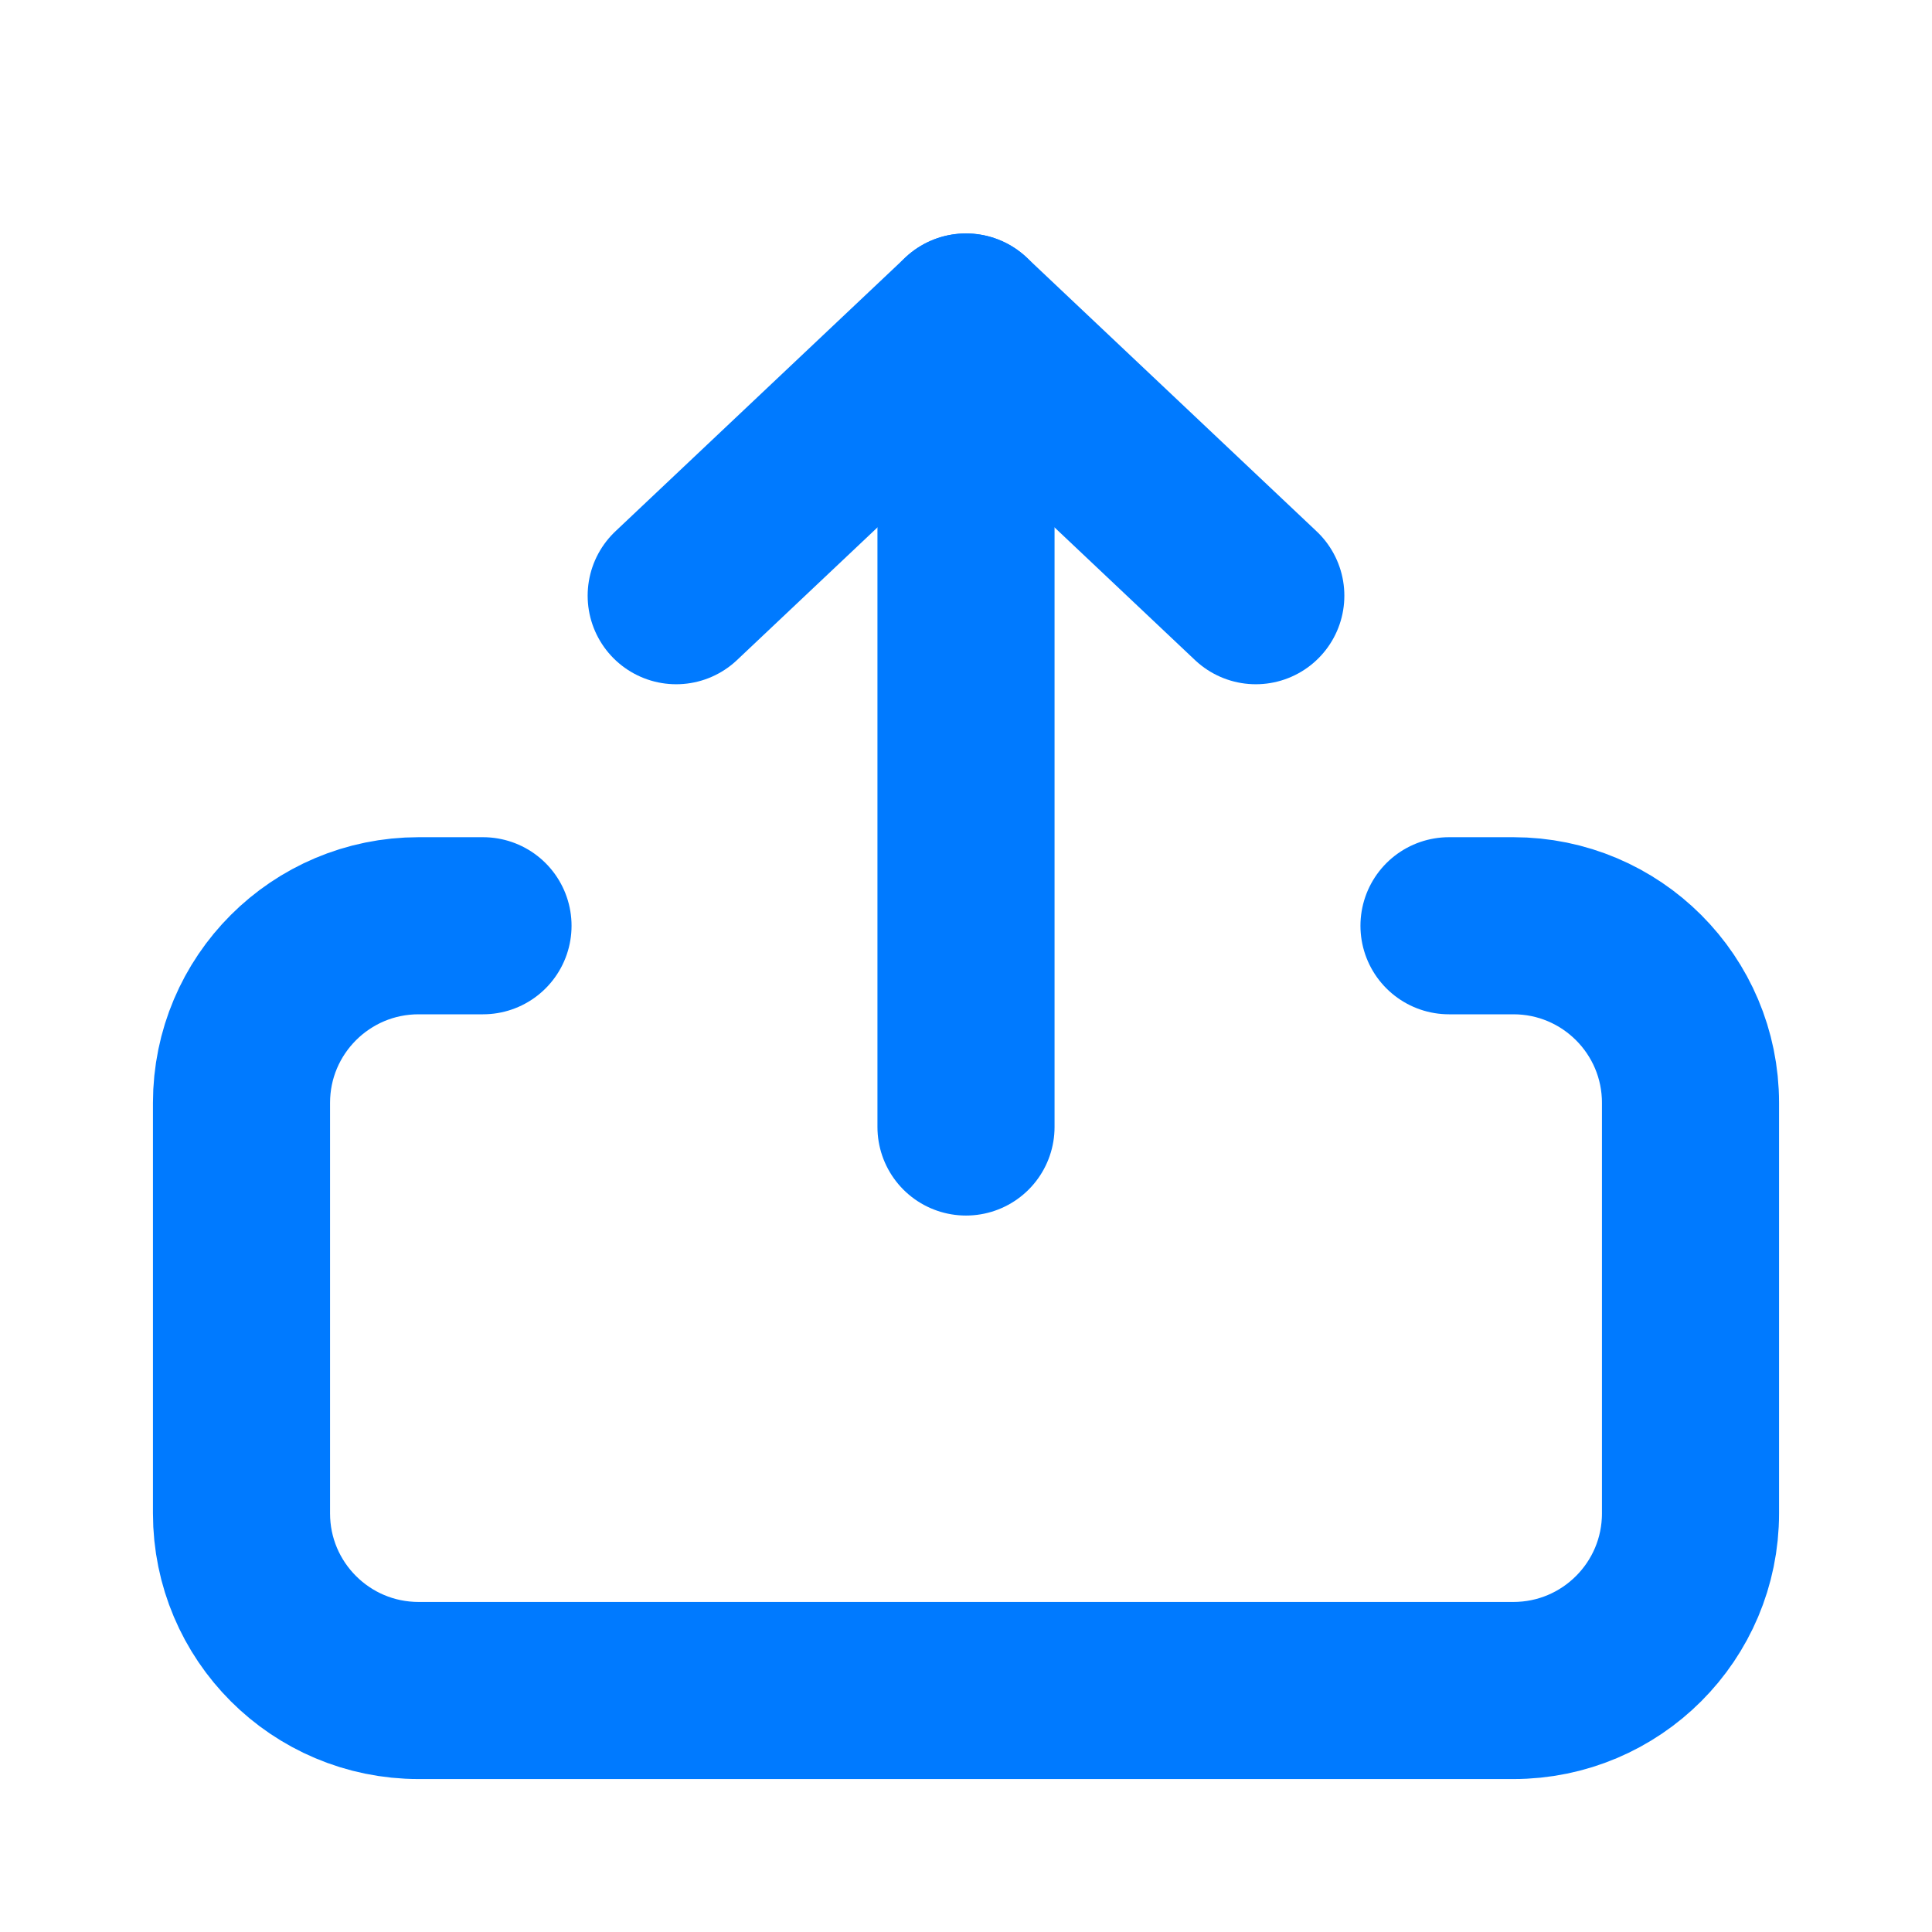
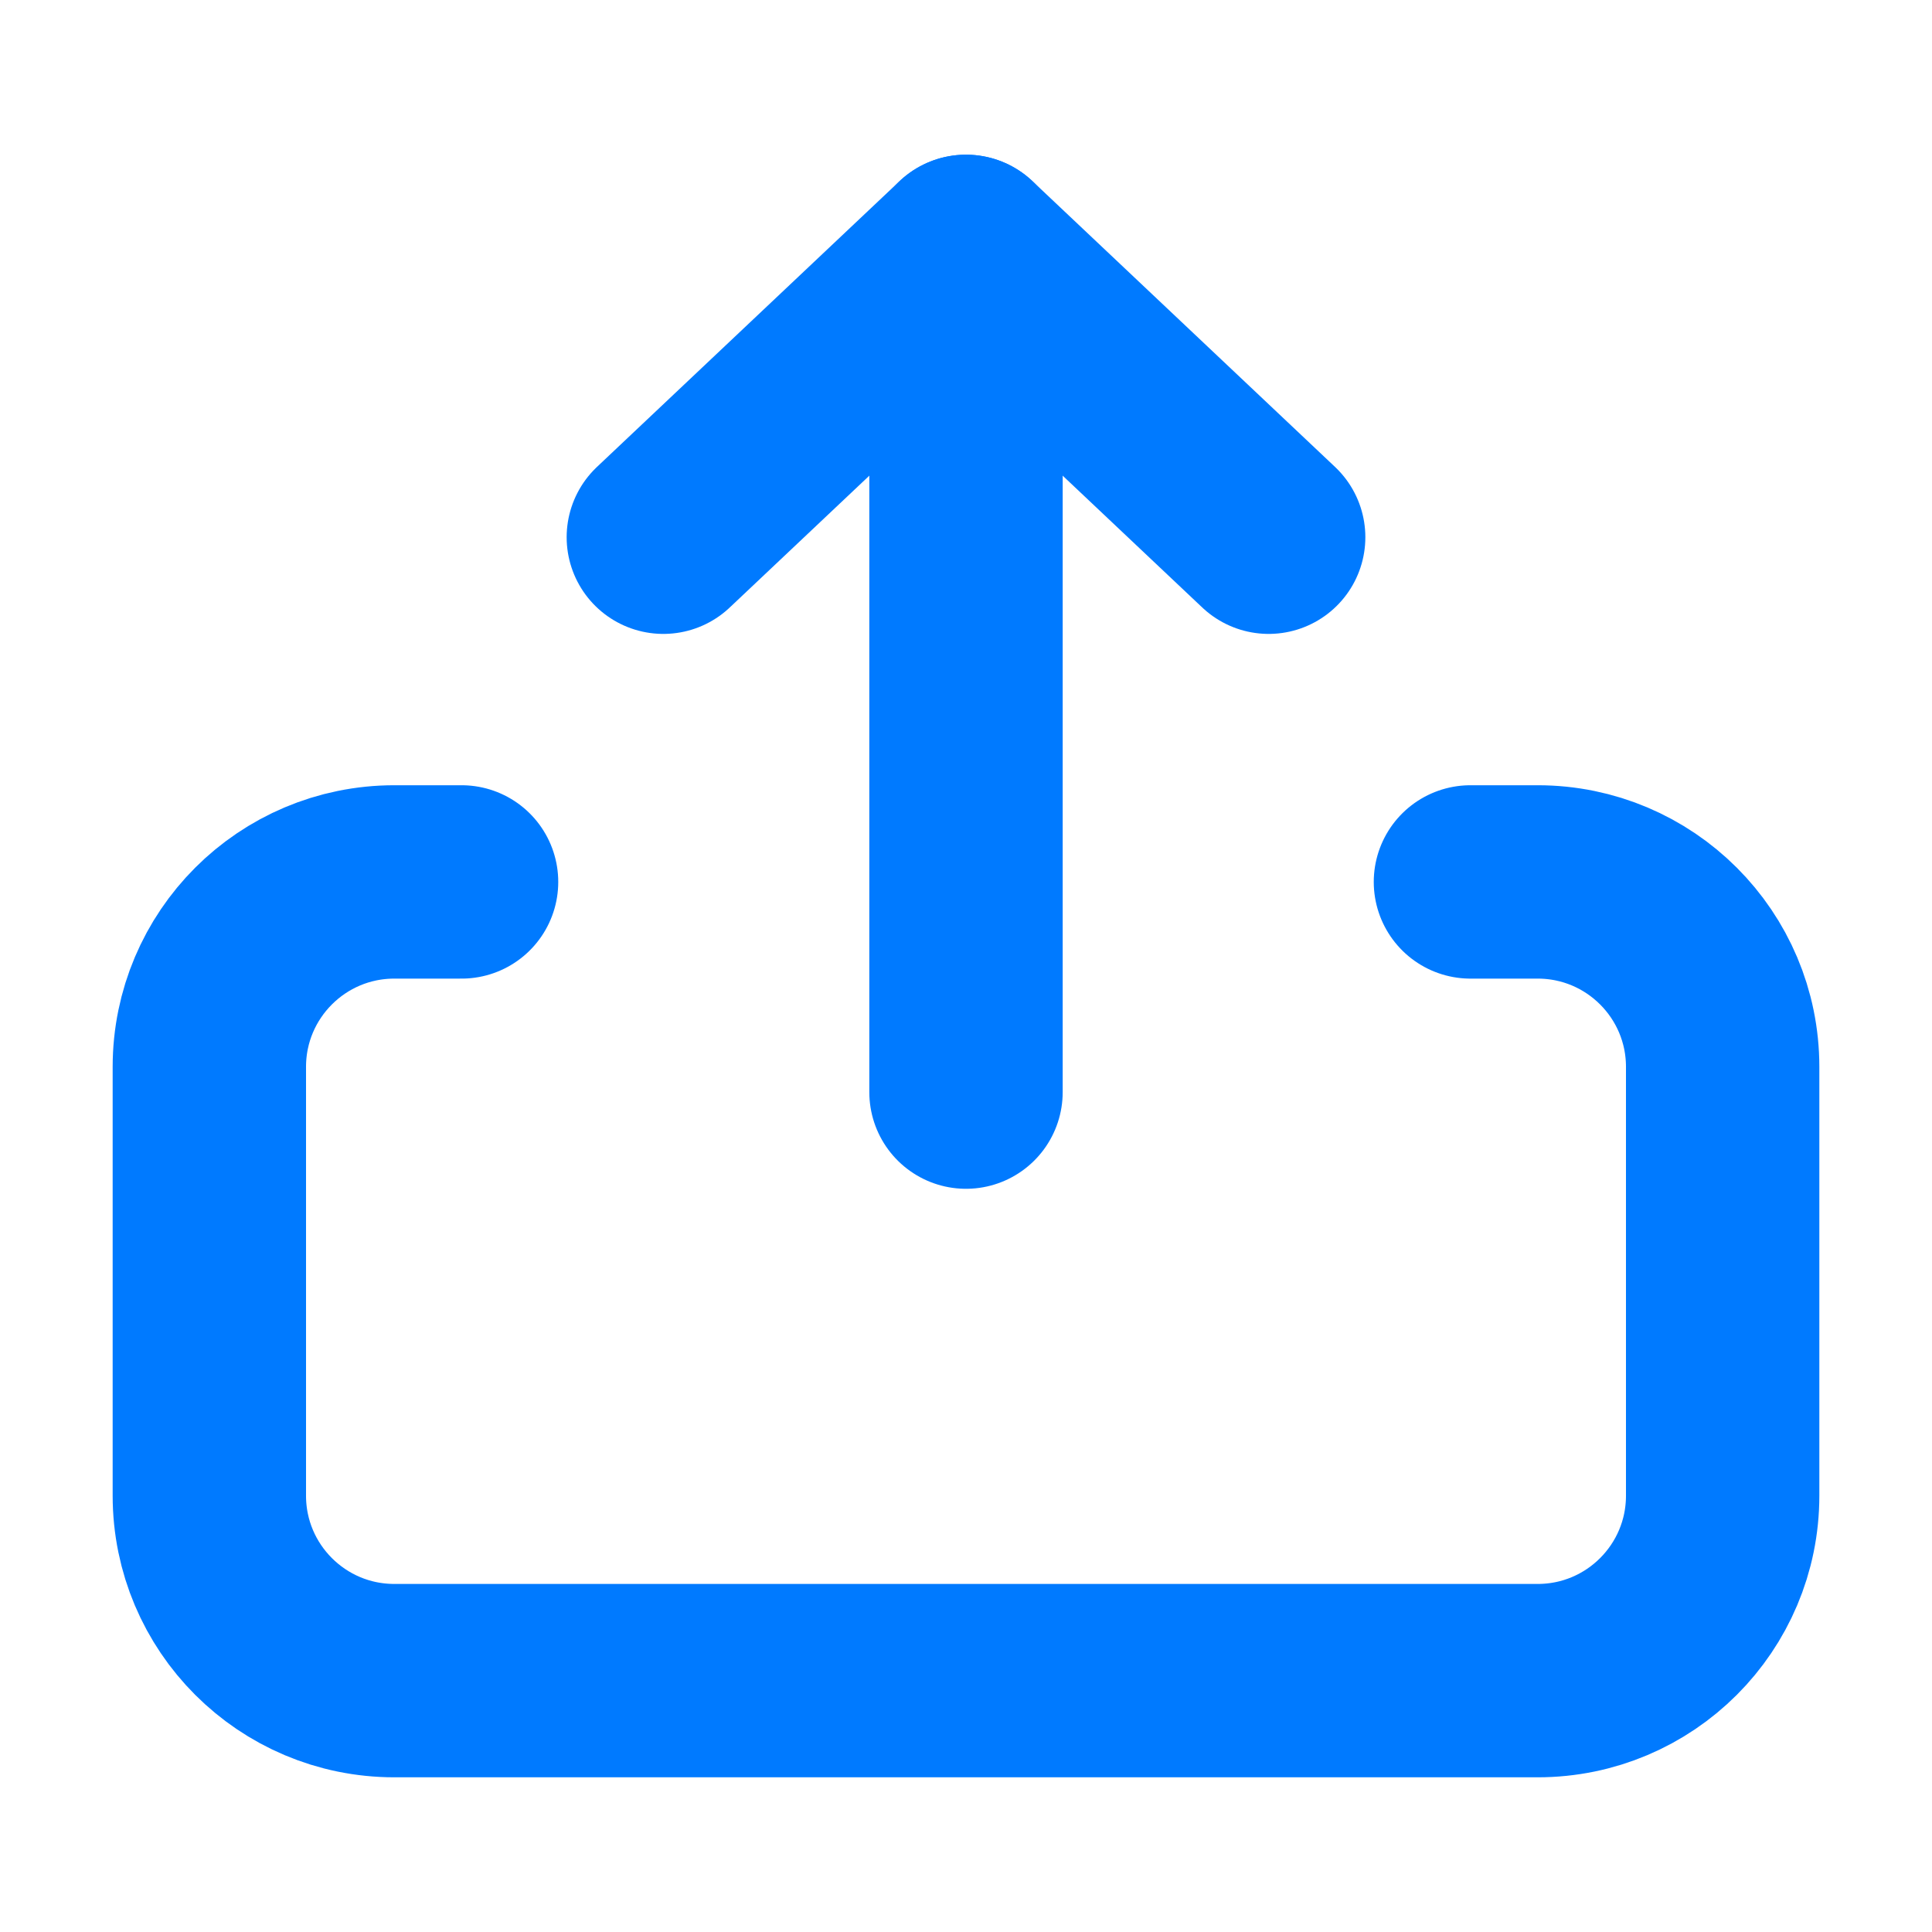
- <svg xmlns="http://www.w3.org/2000/svg" viewBox="0 0 24 24" fill="none" stroke="#007AFF" stroke-width="2.2" stroke-linecap="round" stroke-linejoin="round">
+ <svg xmlns="http://www.w3.org/2000/svg" viewBox="0.51 1.01 22.98 22.98" fill="none" stroke="#007AFF" stroke-width="2.30" stroke-linecap="round" stroke-linejoin="round">
  <path d="M12 4v10" />
  <path d="M8.4 7.4 12 4l3.6 3.4" />
  <path d="M6 11.5H5.2A2.2 2.2 0 0 0 3 13.7v5.1A2.2 2.2 0 0 0 5.2 21h13.6A2.2 2.2 0 0 0 21 18.8v-5.1a2.2 2.2 0 0 0-2.2-2.2H18" />
</svg>
